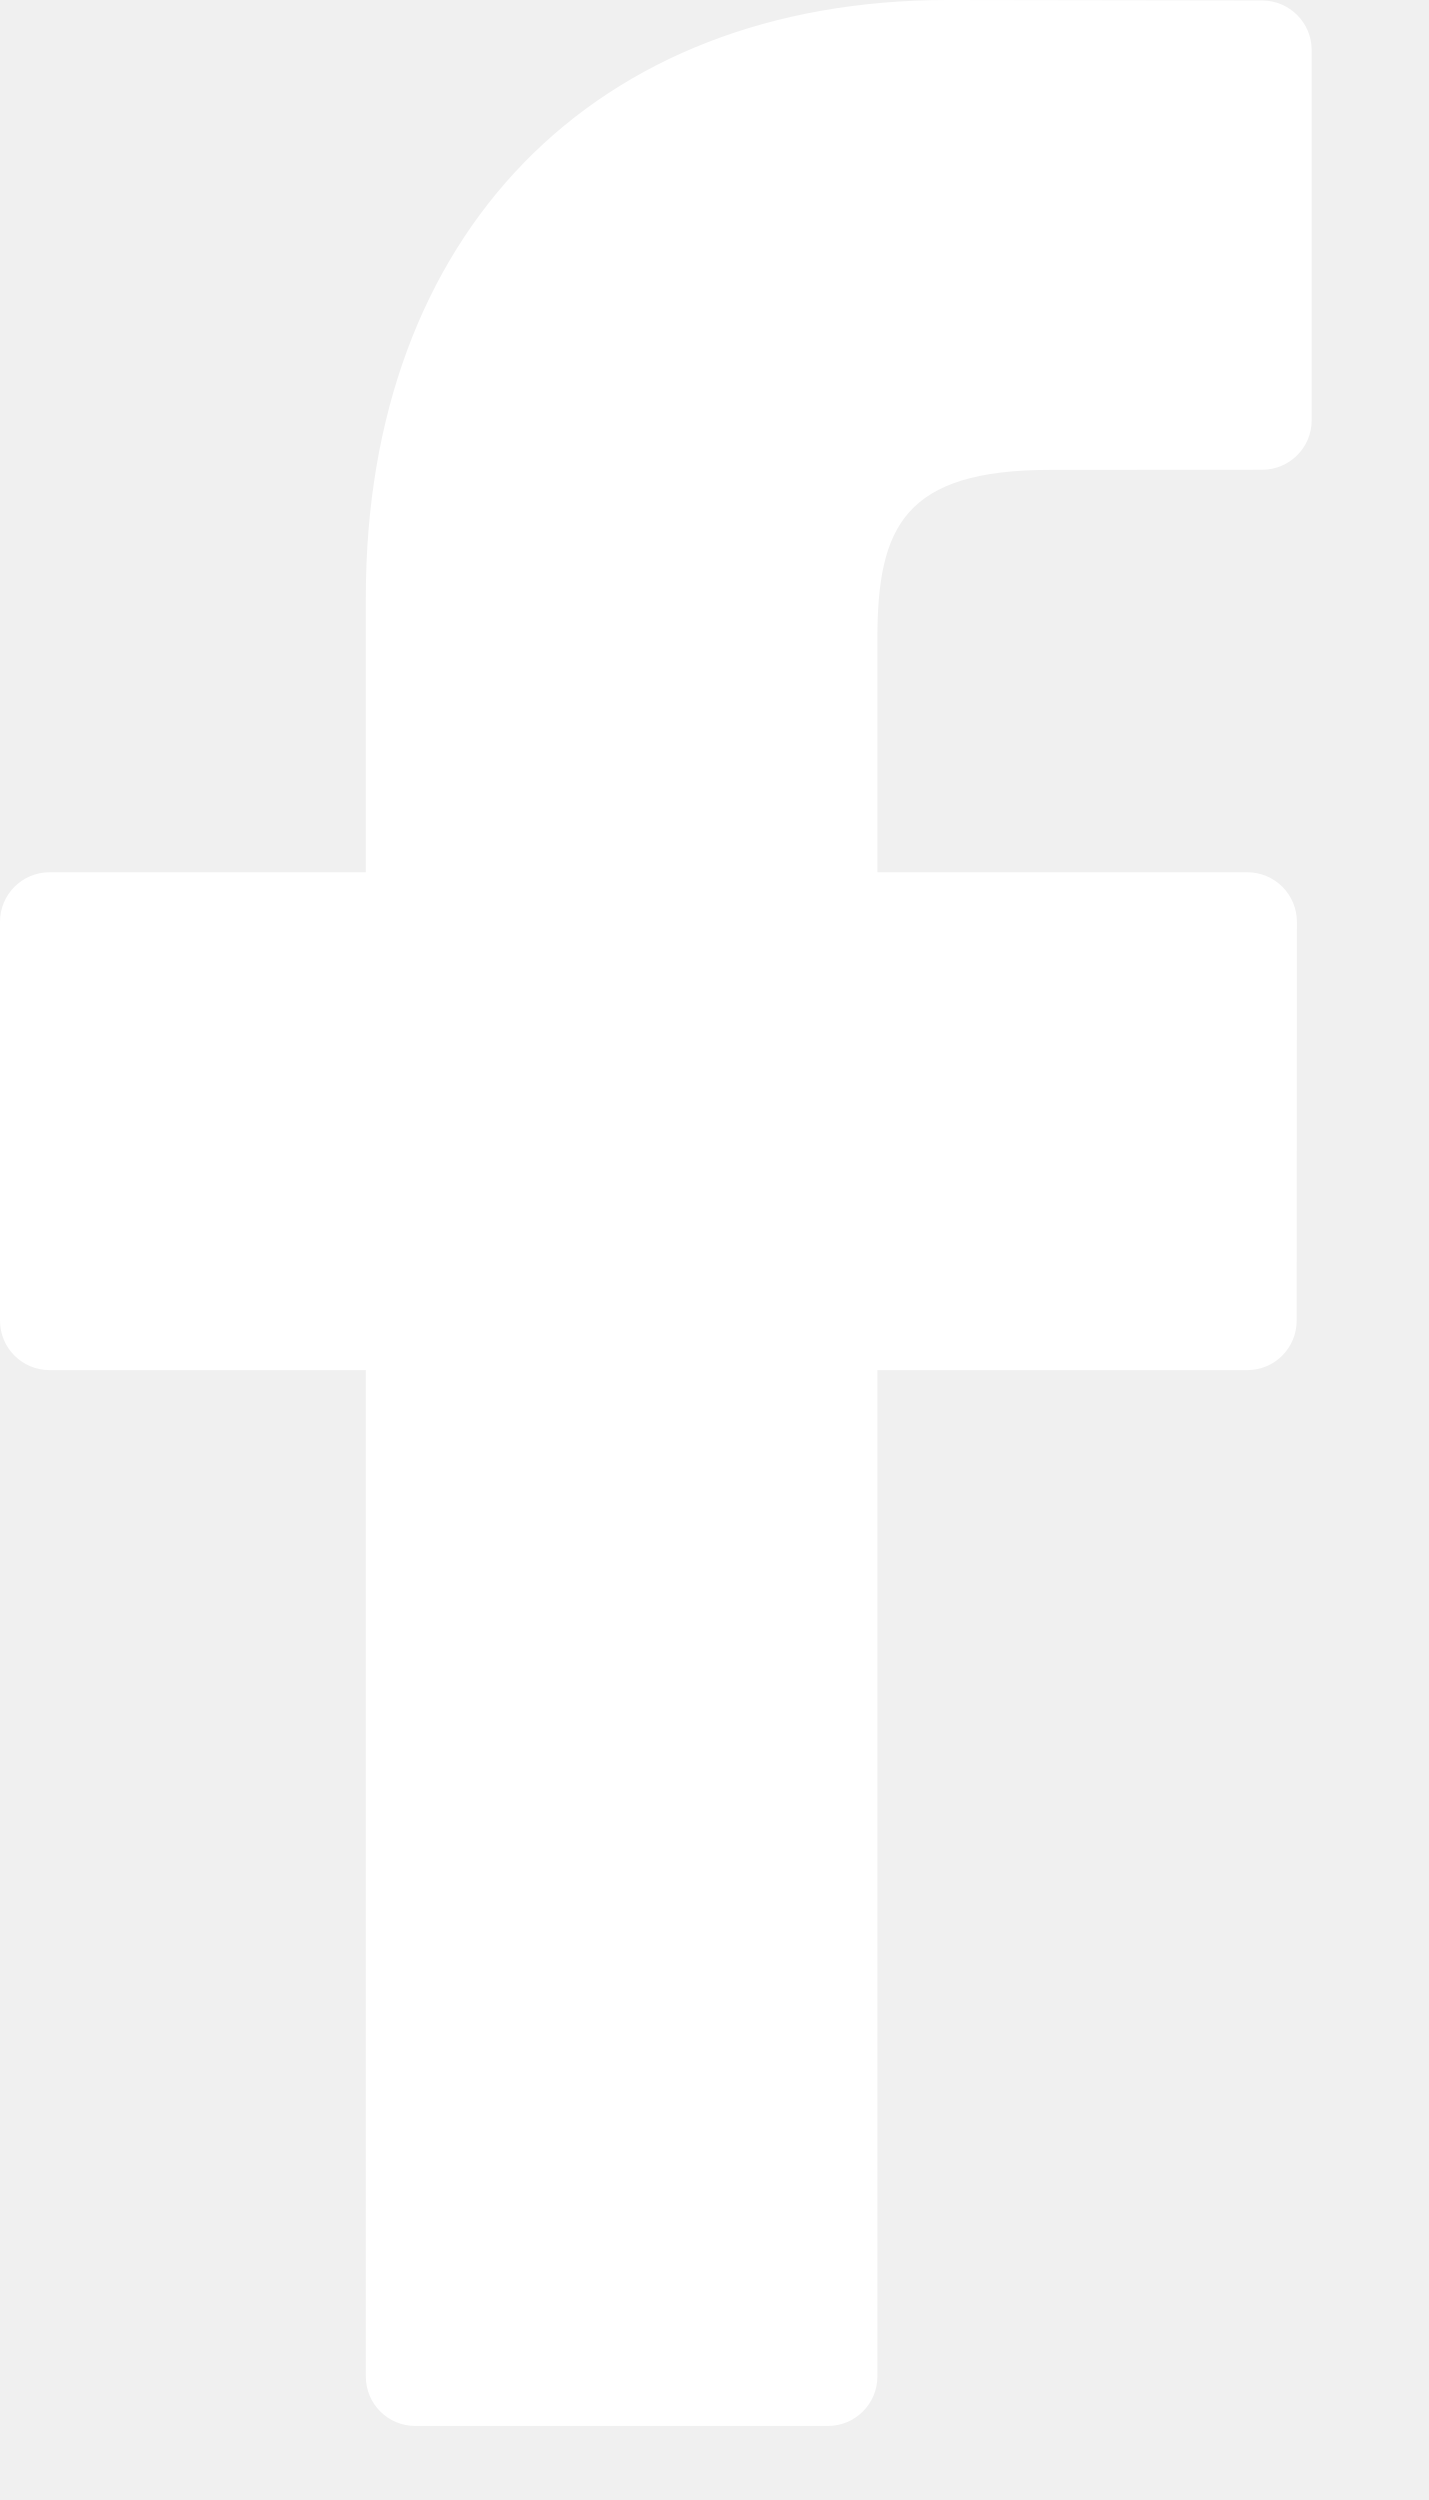
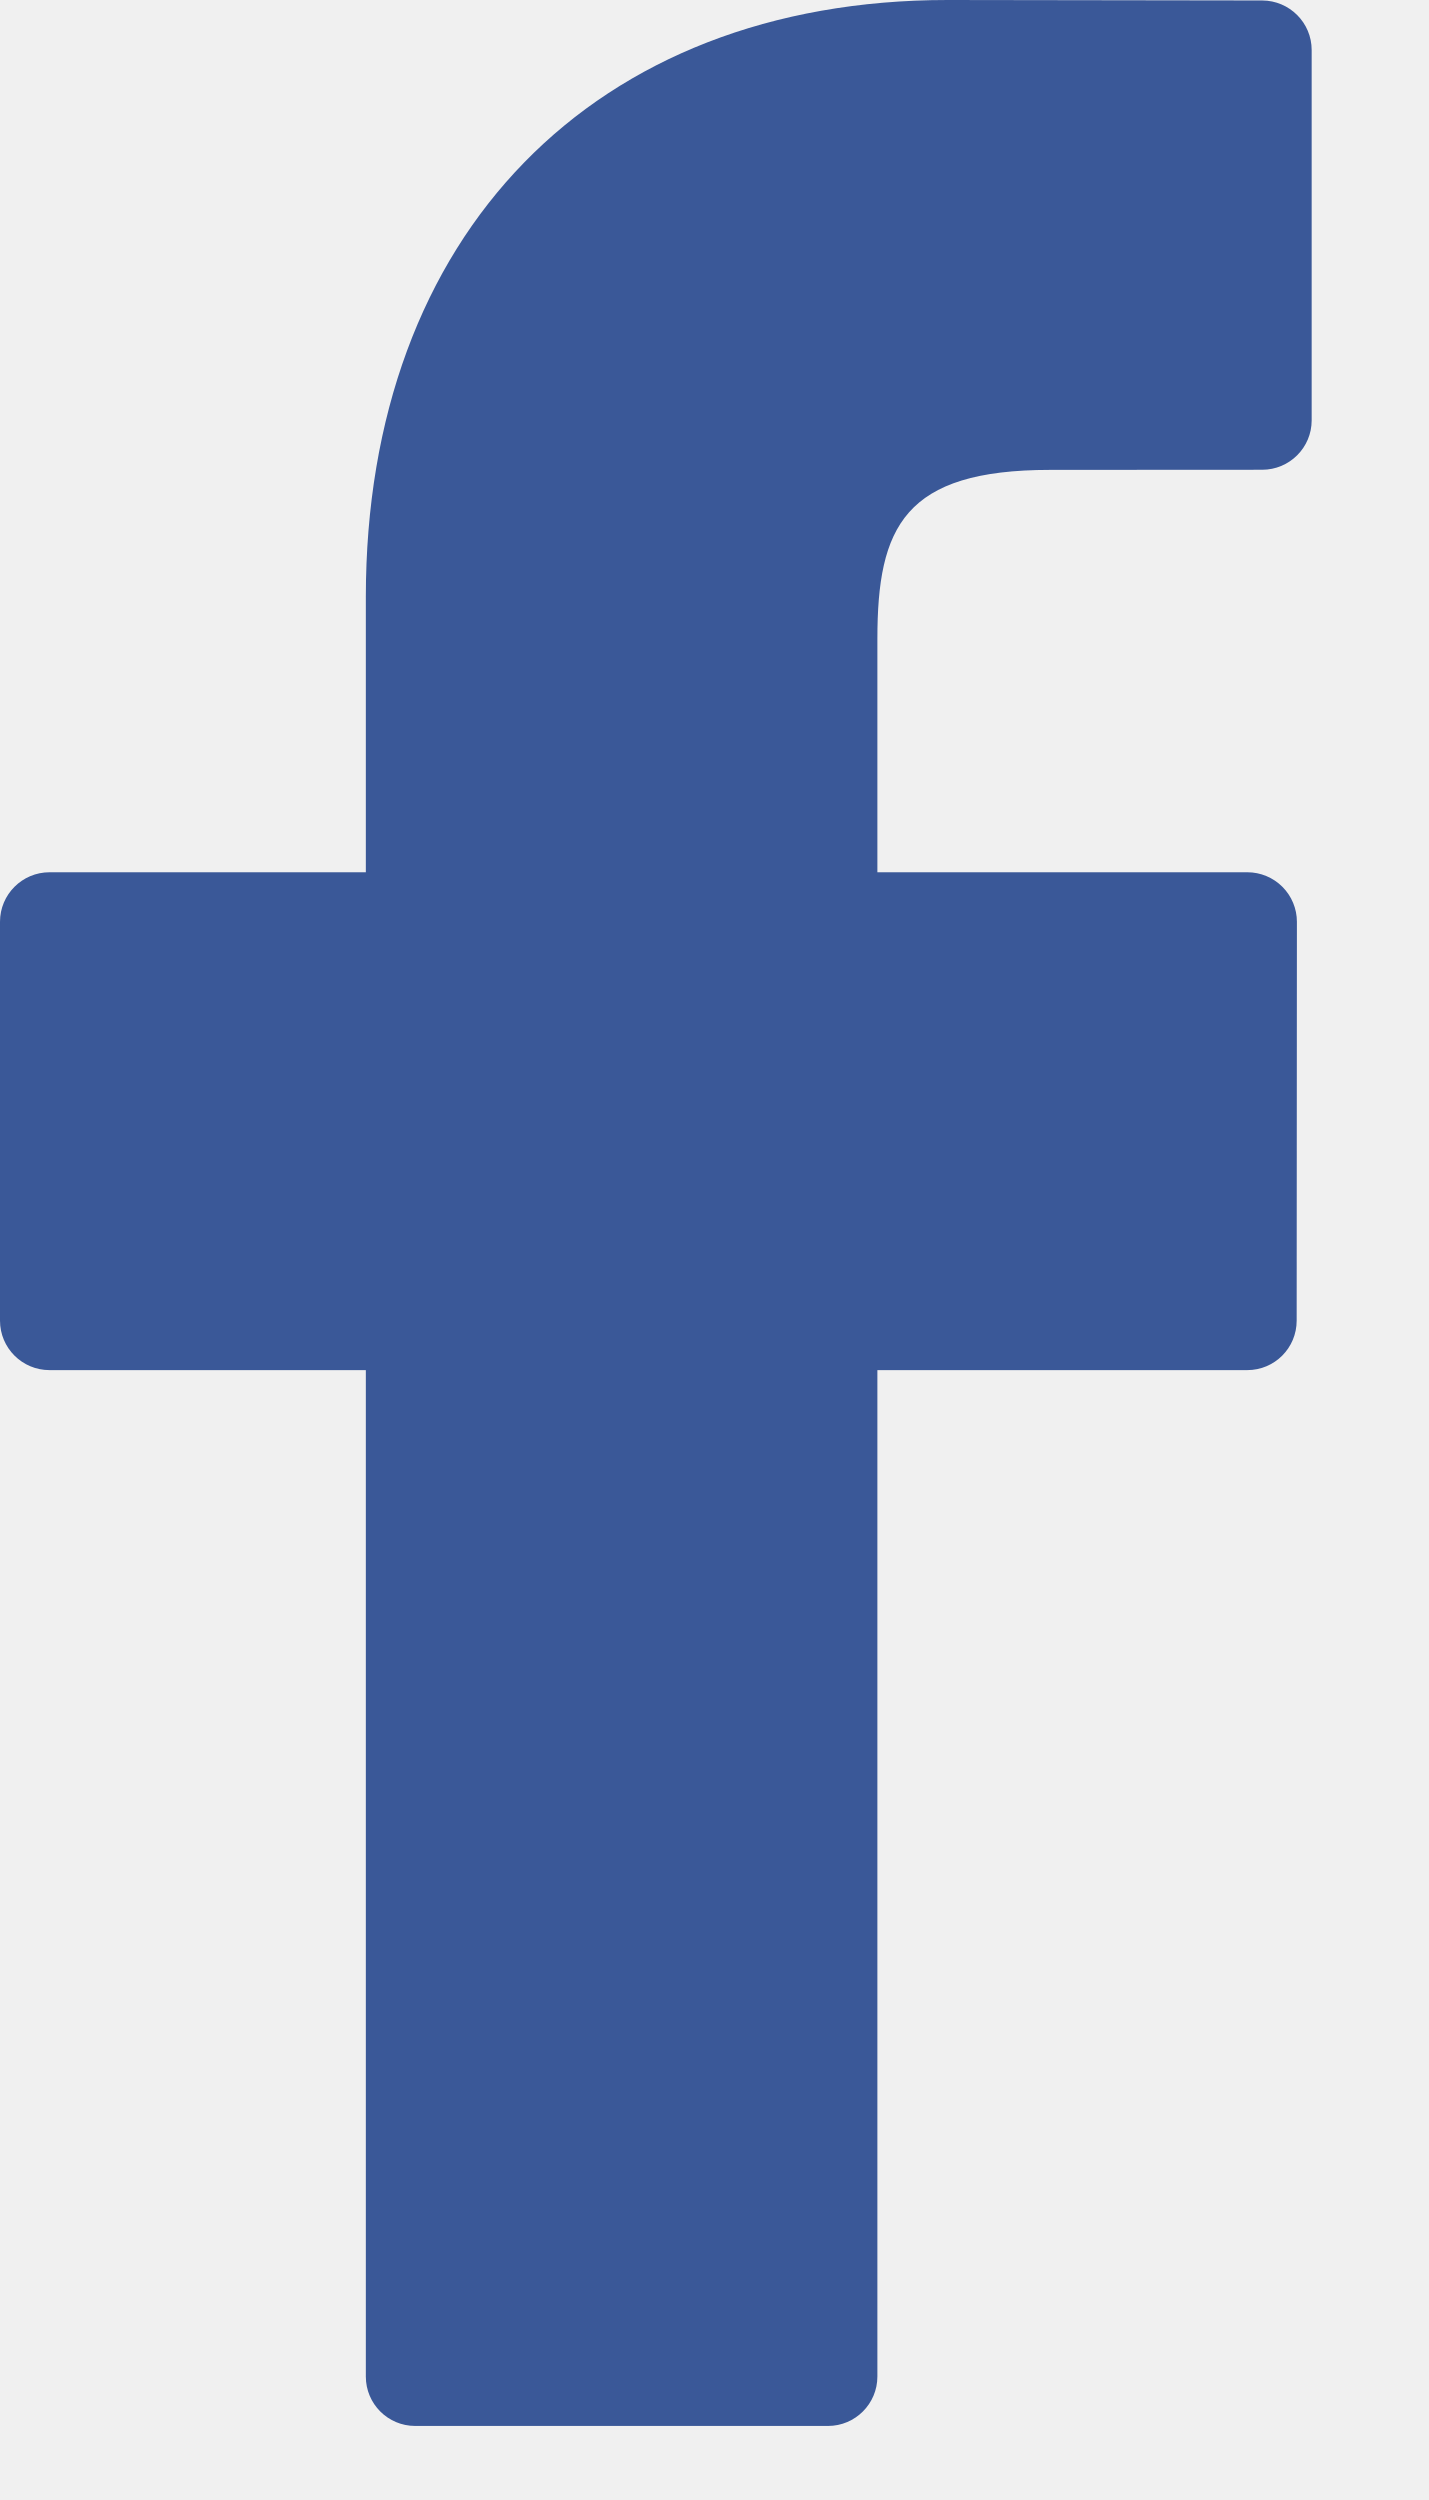
<svg xmlns="http://www.w3.org/2000/svg" width="12px" height="21px" viewBox="0 0 12 21" version="1.1">
  <g id="Page-1" stroke="none" stroke-width="1" fill="none" fill-rule="evenodd">
-     <g id="listing-descriptionPage" transform="translate(-54, -480)" fill="#ffffff" fill-rule="nonzero">
+     <g id="listing-descriptionPage" transform="translate(-54, -480)" fill="#3A5898" fill-rule="nonzero">
      <g id="share-section" transform="translate(21, 453)">
        <g id="share-facebook" transform="translate(9, 17)">
          <path d="M34.603,10.004 L31.96,10 C28.991,10 27.073,11.968 27.073,15.015 L27.073,17.327 L24.416,17.327 C24.186,17.327 24,17.514 24,17.743 L24,21.093 C24,21.323 24.186,21.509 24.416,21.509 L27.073,21.509 L27.073,29.963 C27.073,30.192 27.258,30.378 27.488,30.378 L30.955,30.378 C31.184,30.378 31.37,30.192 31.37,29.963 L31.37,21.509 L34.477,21.509 C34.707,21.509 34.892,21.323 34.892,21.093 L34.894,17.743 C34.894,17.633 34.85,17.527 34.772,17.449 C34.694,17.371 34.588,17.327 34.478,17.327 L31.37,17.327 L31.37,15.367 C31.37,14.425 31.595,13.947 32.822,13.947 L34.602,13.946 C34.832,13.946 35.018,13.76 35.018,13.531 L35.018,10.42 C35.018,10.191 34.832,10.005 34.603,10.004 Z" id="Shape" />
        </g>
      </g>
    </g>
  </g>
</svg>
